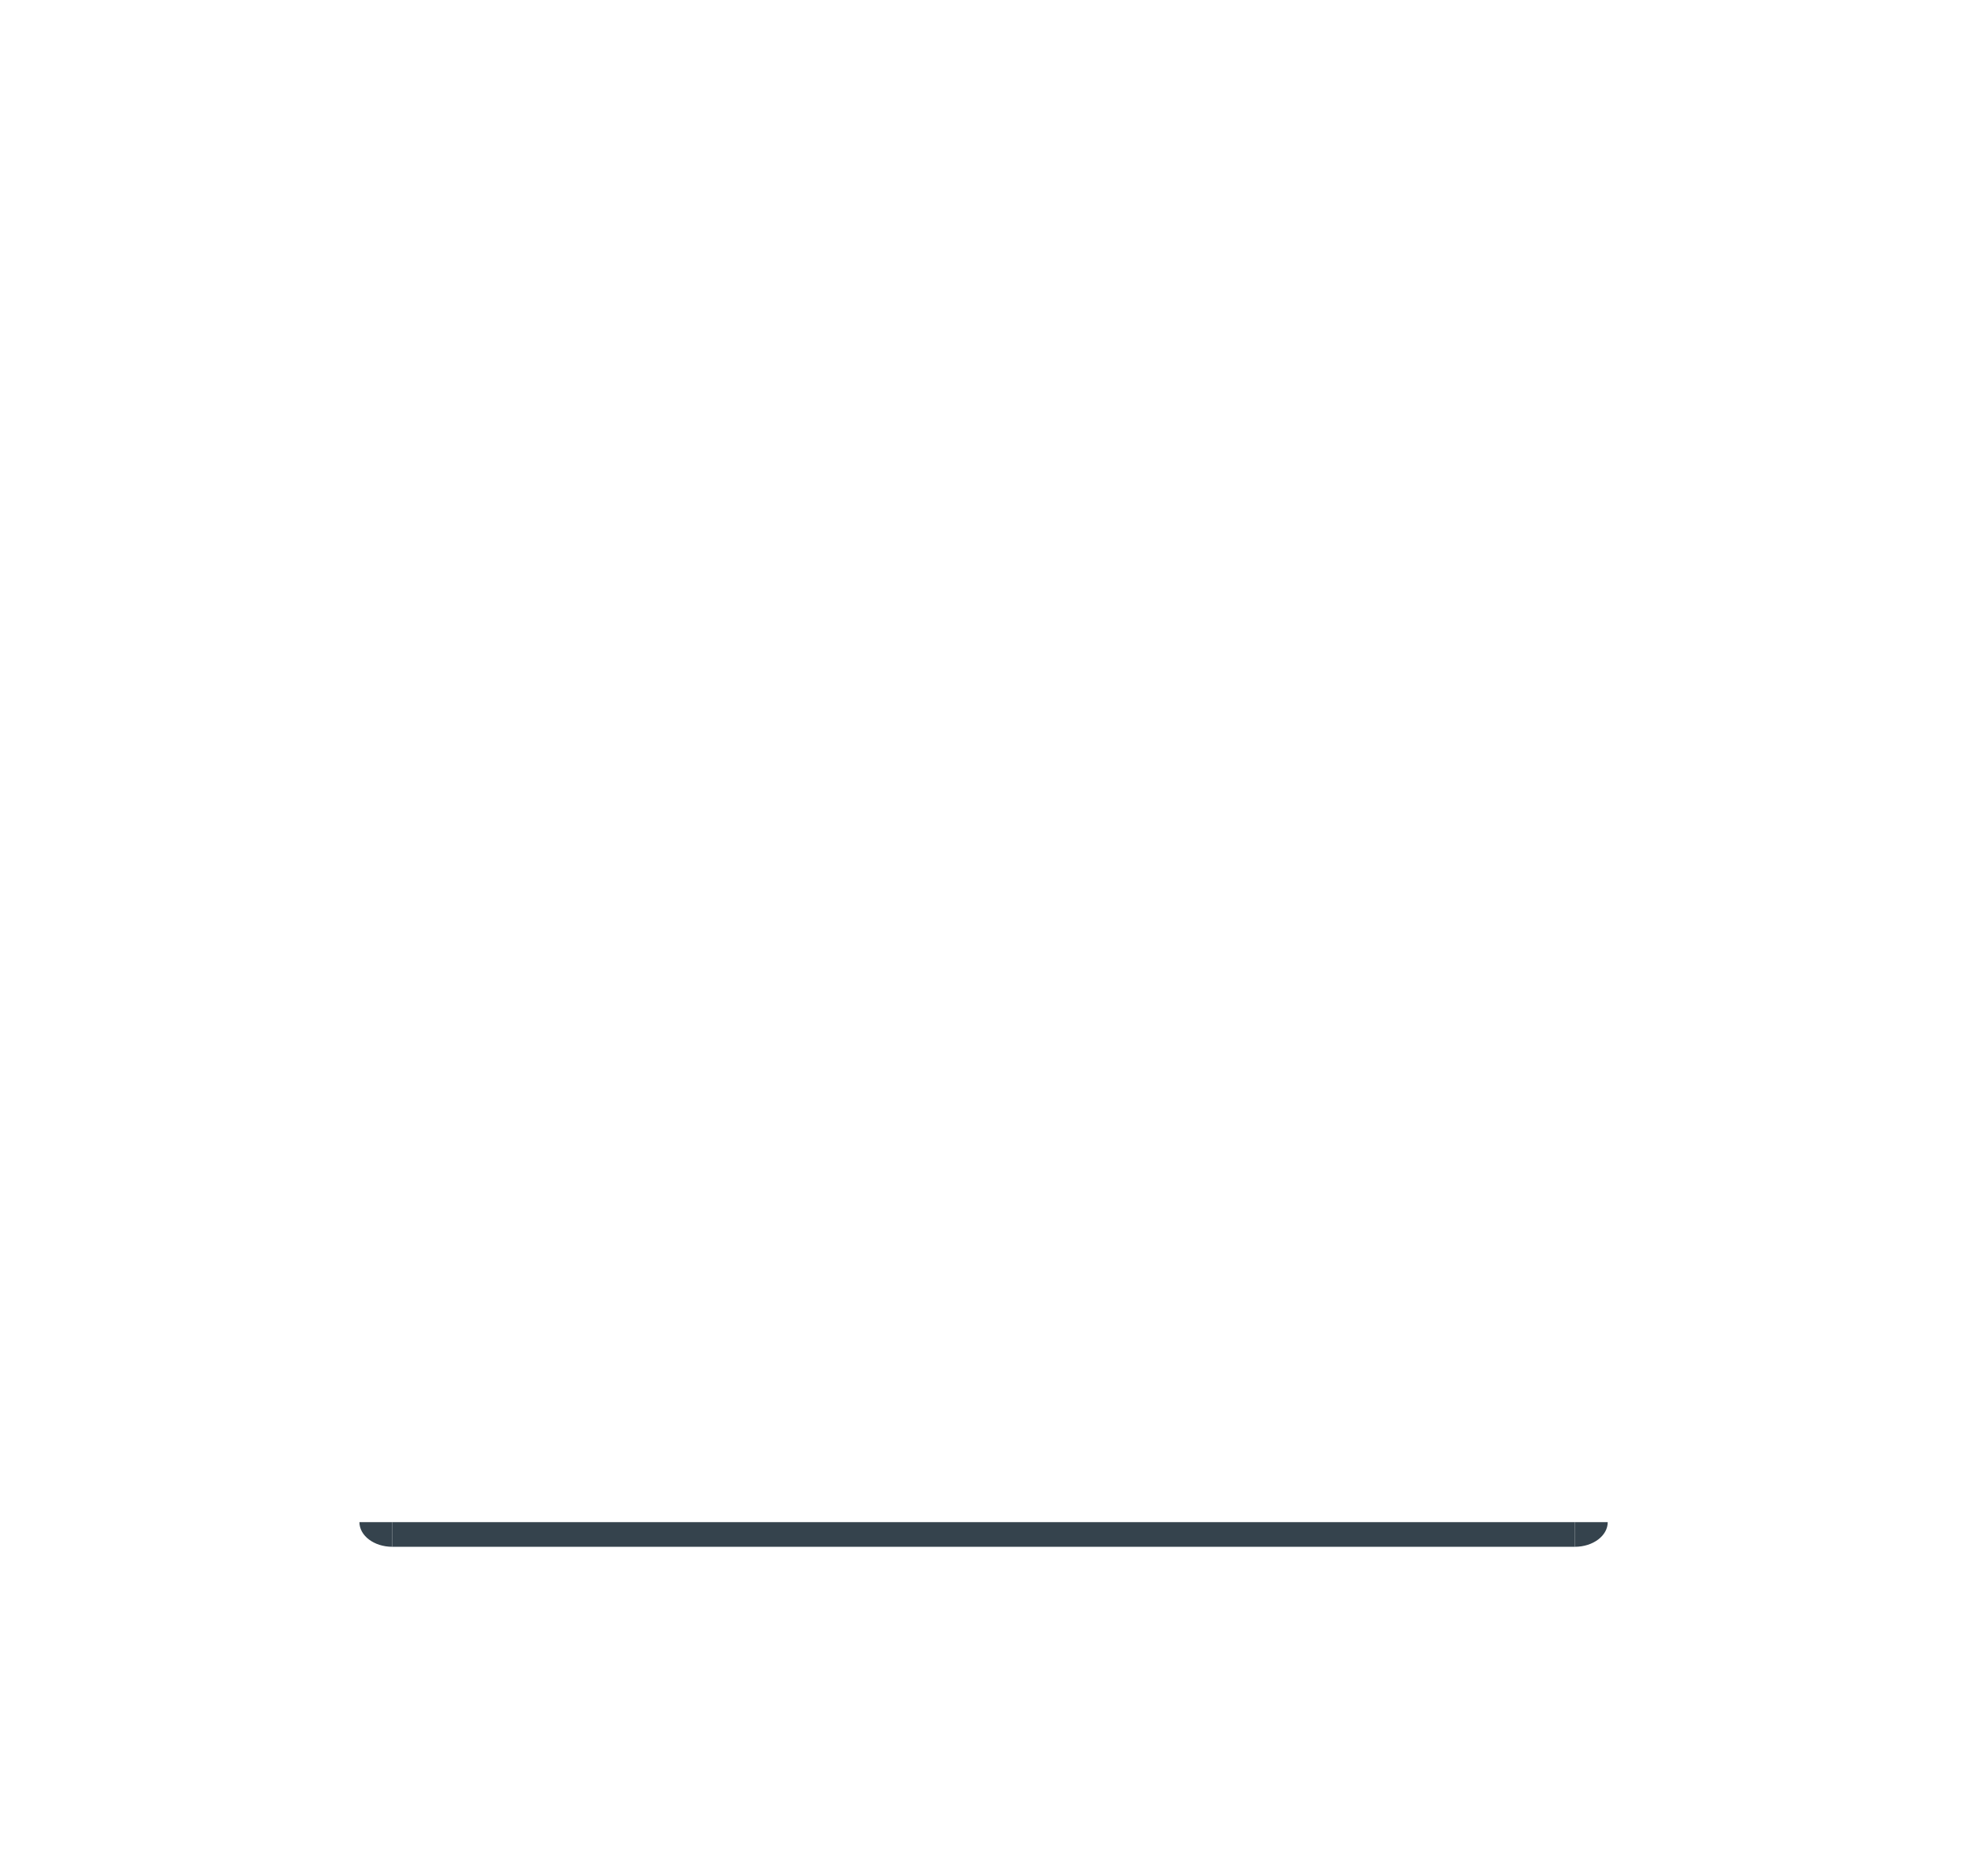
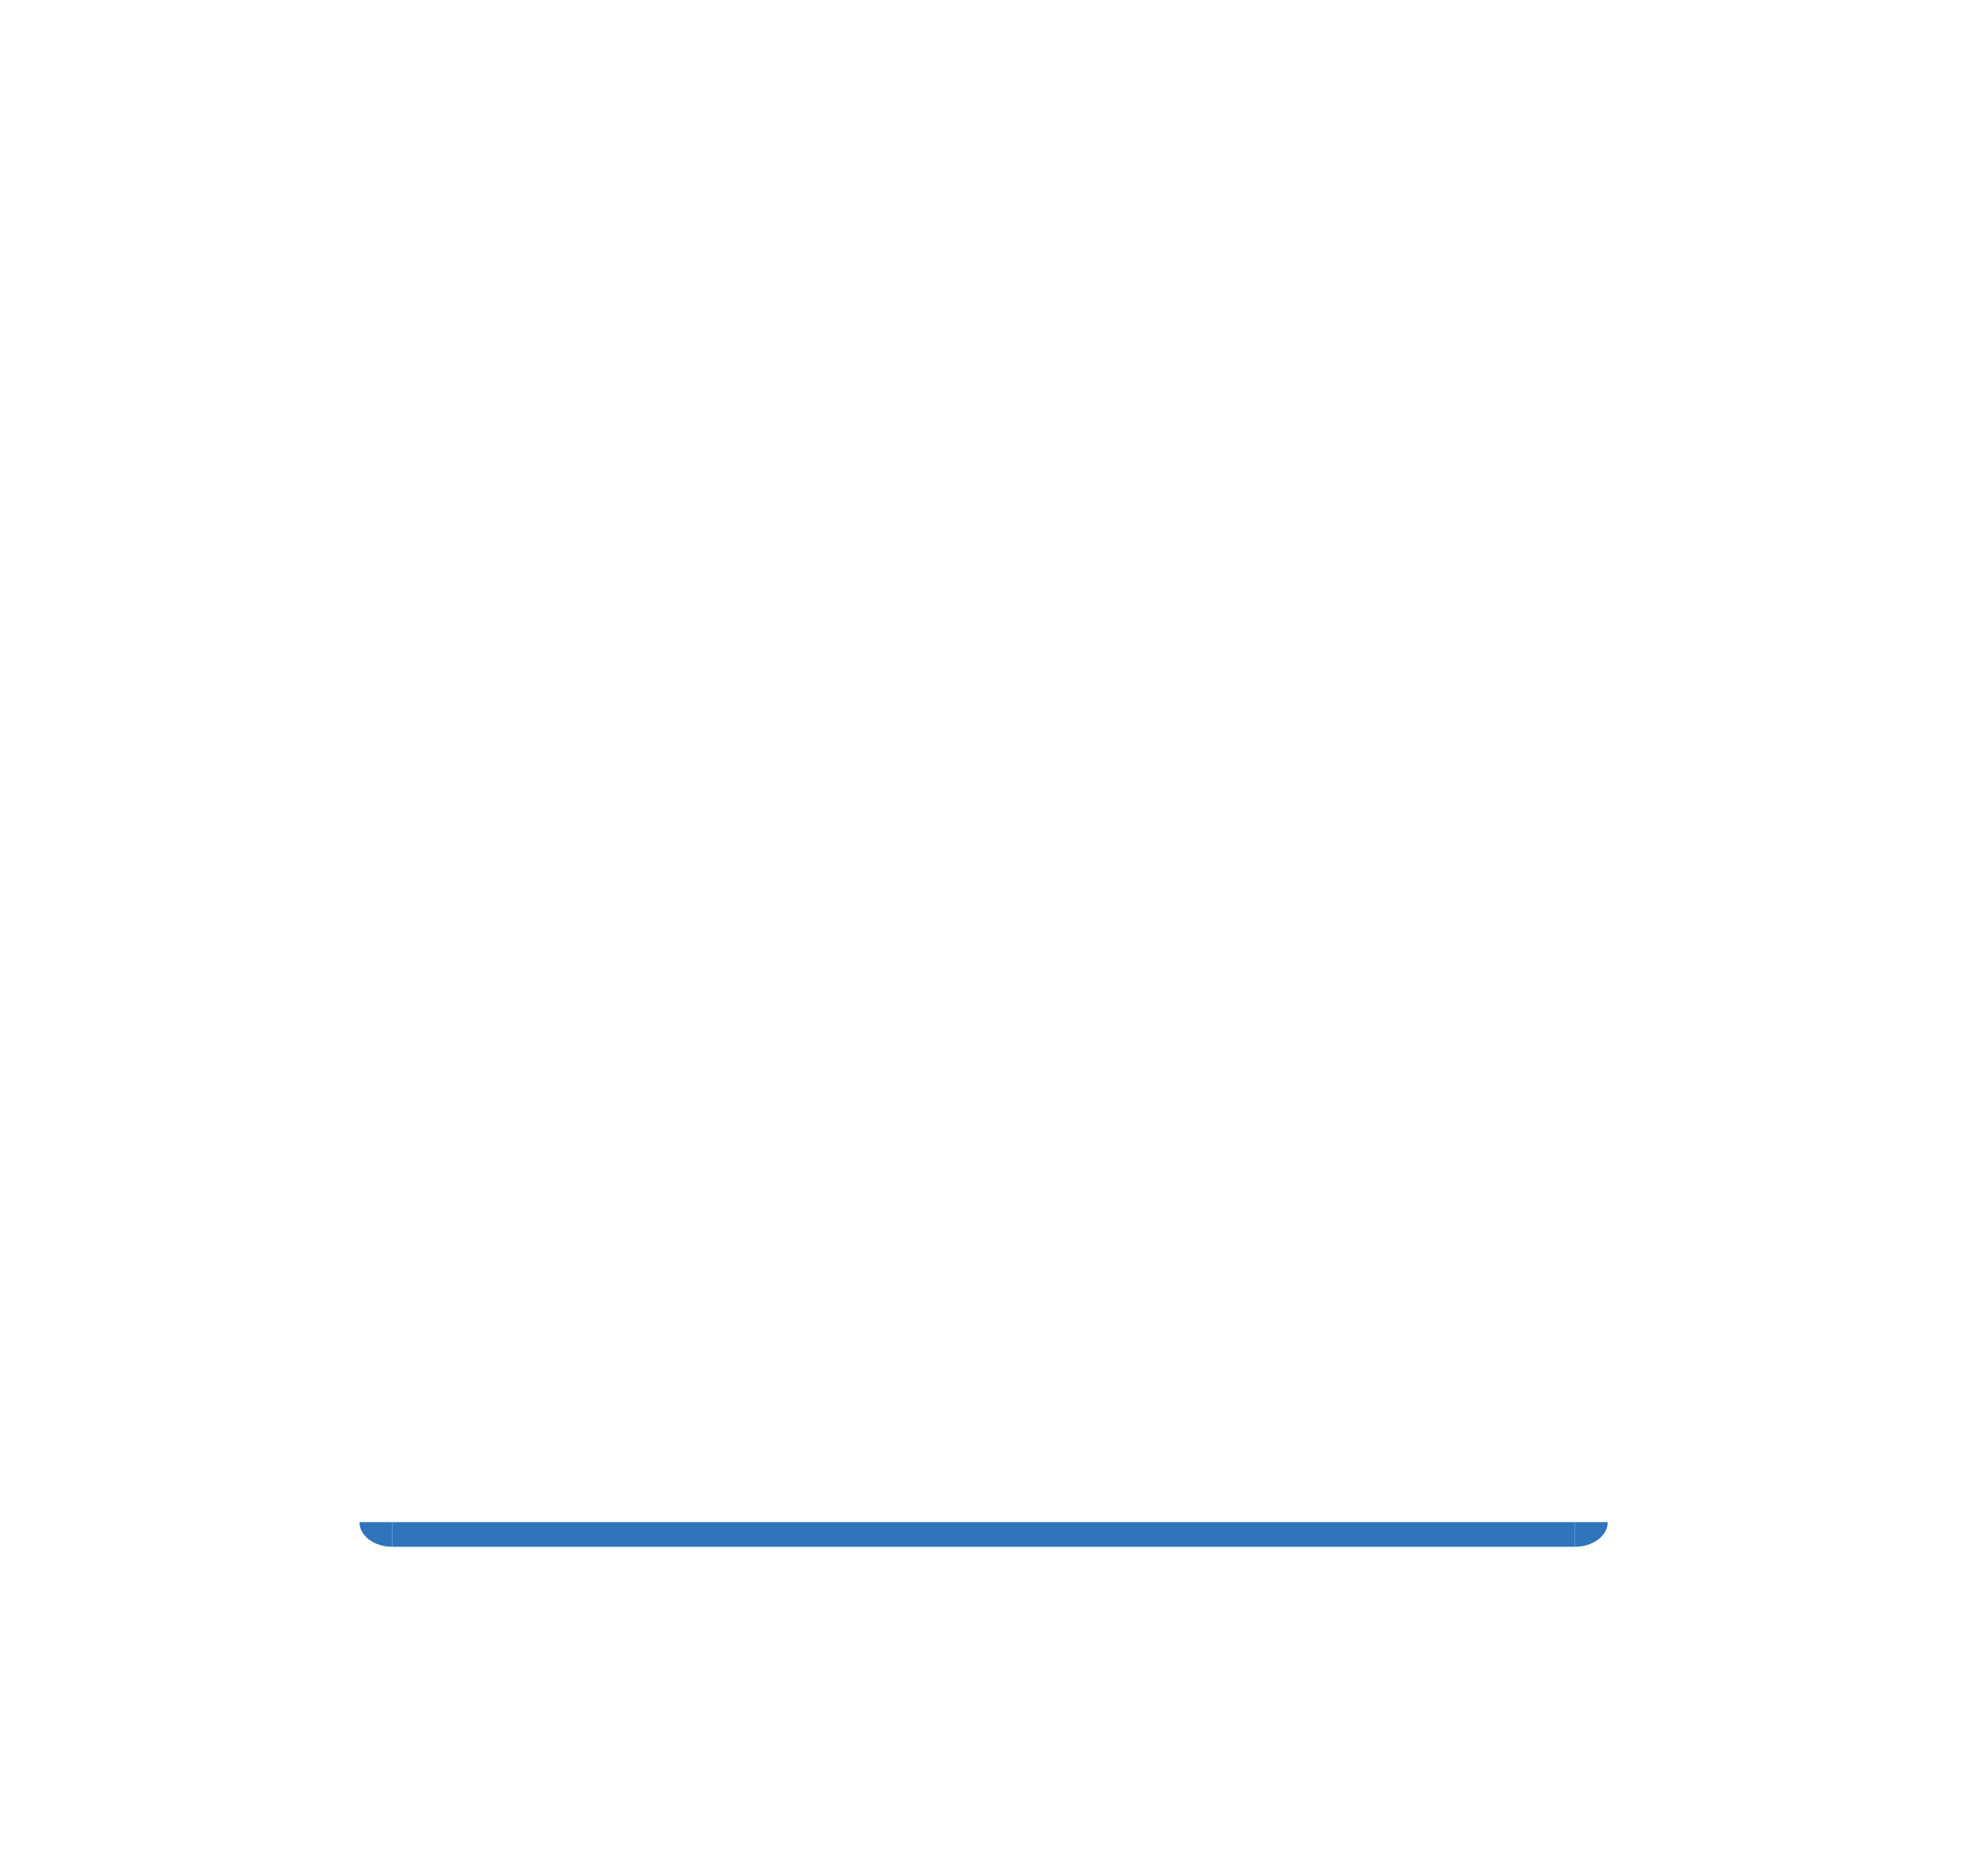
<svg xmlns="http://www.w3.org/2000/svg" xmlns:ns1="http://www.openswatchbook.org/uri/2009/osb" xmlns:xlink="http://www.w3.org/1999/xlink" height="114.153" width="120" version="1.1" viewBox="0 0 120 114.153" id="svg2">
  <defs id="defs4">
    <linearGradient id="linearGradient914" ns1:paint="solid">
      <stop style="stop-color:#000000;stop-opacity:1;" offset="0" id="stop912" />
    </linearGradient>
    <linearGradient id="linearGradient1658" ns1:paint="solid">
      <stop style="stop-color:#000000;stop-opacity:1;" offset="0" id="stop1656" />
    </linearGradient>
    <linearGradient id="212" ns1:paint="solid">
      <stop style="stop-color:#cecece;stop-opacity:1;" offset="0" id="stop1638" />
    </linearGradient>
    <linearGradient id="apple_blue" ns1:paint="solid">
      <stop style="stop-color:#3294f9;stop-opacity:0.824;" offset="0" id="stop1478" />
    </linearGradient>
    <linearGradient ns1:paint="solid" id="inside">
      <stop id="stop1123" offset="0" style="stop-color:#f2f2f2;stop-opacity:0.949;" />
    </linearGradient>
    <style type="text/css" id="current-color-scheme">
      .ColorScheme-Text {
        color:#31363b;
        stop-color:#31363b;
      }
      .ColorScheme-Background {
        color:#eff0f1;
        stop-color:#eff0f1;
      }
      .ColorScheme-Highlight {
        
        stop-
      }
      .ColorScheme-ViewText {
        color:#31363b;
        stop-color:#31363b;
      }
      .ColorScheme-ViewBackground {
        color:#fcfcfc;
        stop-color:#fcfcfc;
      }
      .ColorScheme-ViewHover {
        color:#93cee9;
        stop-color:#93cee9;
      }
      .ColorScheme-ViewFocus{
        
        stop-
      }
      .ColorScheme-ButtonText {
        color:#31363b;
        stop-color:#31363b;
      }
      .ColorScheme-ButtonBackground {
        color:#eff0f1;
        stop-color:#eff0f1;
      }
      .ColorScheme-ButtonHover {
        color:#93cee9;
        stop-color:#93cee9;
      }
      .ColorScheme-ButtonFocus{
        
        stop-
      }
      </style>
    <linearGradient xlink:href="#apple_blue" id="linearGradient1482" x1="30.347" y1="31.057" x2="102.347" y2="31.057" gradientUnits="userSpaceOnUse" gradientTransform="translate(-6.464205,36.09633)" />
    <linearGradient xlink:href="#apple_blue" id="linearGradient945" gradientUnits="userSpaceOnUse" gradientTransform="matrix(0.4134892,0,0,0.3466012,87.39197,-102.6603)" x1="20.536" y1="102.443" x2="25.372" y2="102.443" />
    <linearGradient xlink:href="#apple_blue" id="linearGradient939" gradientUnits="userSpaceOnUse" gradientTransform="matrix(0.4134892,0,0,0.3466012,-32.37443,-102.6603)" x1="20.536" y1="102.443" x2="25.372" y2="102.443" />
    <linearGradient xlink:href="#apple_blue" id="linearGradient955" gradientUnits="userSpaceOnUse" gradientTransform="matrix(0.3333333,0,0,1,58.0376,-127.9403)" x1="30.347" y1="31.057" x2="102.347" y2="31.057" />
    <linearGradient xlink:href="#apple_blue" id="linearGradient959" gradientUnits="userSpaceOnUse" gradientTransform="matrix(0.3333333,0,0,1,58.03757,-53.94027)" x1="30.347" y1="31.057" x2="102.347" y2="31.057" />
  </defs>
  <rect y="68.153" x="23.883" height="24" width="72" id="focus-center" style="opacity:0.001;fill:currentColor;fill-opacity:1;fill-rule:nonzero;stroke:none;stroke-width:3.699;stroke-linecap:round;stroke-miterlimit:4;stroke-dasharray:none;stroke-dashoffset:0;stroke-opacity:0.861" class="ColorScheme-Highlight" />
  <rect y="66.153" x="23.883" height="2" width="72" id="focus-top" class="ColorScheme-Highlight" style="opacity:0.001;fill:url(#linearGradient1482);fill-opacity:1;fill-rule:nonzero;stroke:none;stroke-width:1.068;stroke-linecap:round;stroke-miterlimit:4;stroke-dasharray:none;stroke-dashoffset:0;stroke-opacity:0.861" />
  <path transform="scale(1,-1)" d="m 97.883,-68.153 a 2,2 0 0 1 -2,2 l 0,-2 z" id="focus-topright" style="opacity:0.001;fill:url(#linearGradient945);fill-opacity:1;fill-rule:nonzero;stroke:none;stroke-width:1.353;stroke-linecap:round;stroke-miterlimit:4;stroke-dasharray:none;stroke-dashoffset:0;stroke-opacity:0.824" />
  <path style="opacity:0.001;fill:url(#linearGradient939);fill-opacity:1;fill-rule:nonzero;stroke:none;stroke-width:1.353;stroke-linecap:round;stroke-miterlimit:4;stroke-dasharray:none;stroke-dashoffset:0;stroke-opacity:0.824" id="focus-topleft" d="m -21.883,-68.153 a 2,2 0 0 1 -2,2 l 0,-2 z" transform="scale(-1)" />
-   <rect style="opacity:1;fill:#35434d;fill-opacity:1;fill-rule:nonzero;stroke:none;stroke-width:0.925;stroke-linecap:round;stroke-miterlimit:4;stroke-dasharray:none;stroke-dashoffset:0;stroke-opacity:0.861" class="ColorScheme-Highlight" id="focus-bottom" width="72" height="1.5" x="23.883" y="92.653" />
-   <path style="opacity:1;fill:#35434d;fill-opacity:1;fill-rule:nonzero;stroke:none;stroke-width:1.172;stroke-linecap:round;stroke-miterlimit:4;stroke-dasharray:none;stroke-dashoffset:0;stroke-opacity:0.824" id="focus-bottomright" d="m 97.883,92.653 a 2,1.5 0 0 1 -2,1.5 l 0,-1.5 z" />
+   <rect style="opacity:1;fill:#2e75bc;fill-opacity:1;fill-rule:nonzero;stroke:none;stroke-width:0.925;stroke-linecap:round;stroke-miterlimit:4;stroke-dasharray:none;stroke-dashoffset:0;stroke-opacity:0.861" class="ColorScheme-Highlight" id="focus-bottom" width="72" height="1.5" x="23.883" y="92.653" />
+   <path style="opacity:1;fill:#2e75bc;fill-opacity:1;fill-rule:nonzero;stroke:none;stroke-width:1.172;stroke-linecap:round;stroke-miterlimit:4;stroke-dasharray:none;stroke-dashoffset:0;stroke-opacity:0.824" id="focus-bottomright" d="m 97.883,92.653 a 2,1.5 0 0 1 -2,1.5 l 0,-1.5 z" />
  <g id="g837">
-     <path transform="scale(-1,1)" style="opacity:1;fill:#35434d;fill-opacity:1;fill-rule:nonzero;stroke:none;stroke-width:1.172;stroke-linecap:round;stroke-miterlimit:4;stroke-dasharray:none;stroke-dashoffset:0;stroke-opacity:0.824" id="focus-bottomleft" d="m -21.883,92.653 a 2,1.5 0 0 1 -2,1.5 l 0,-1.5 z" />
+     <path transform="scale(-1,1)" style="opacity:1;fill:#2e75bc;fill-opacity:1;fill-rule:nonzero;stroke:none;stroke-width:1.172;stroke-linecap:round;stroke-miterlimit:4;stroke-dasharray:none;stroke-dashoffset:0;stroke-opacity:0.824" id="focus-bottomleft" d="m -21.883,92.653 a 2,1.5 0 0 1 -2,1.5 l 0,-1.5 z" />
  </g>
  <rect style="opacity:0.001;fill:url(#linearGradient955);fill-opacity:1;fill-rule:nonzero;stroke:none;stroke-width:0.617;stroke-linecap:round;stroke-miterlimit:4;stroke-dasharray:none;stroke-dashoffset:0;stroke-opacity:0.861" class="ColorScheme-Highlight" id="focus-right" width="24" height="2" x="68.153" y="-97.883" transform="rotate(90)" />
  <rect transform="rotate(90)" y="-23.883" x="68.153" height="2" width="24" id="focus-left" class="ColorScheme-Highlight" style="opacity:0.001;fill:url(#linearGradient959);fill-opacity:1;fill-rule:nonzero;stroke:none;stroke-width:0.617;stroke-linecap:round;stroke-miterlimit:4;stroke-dasharray:none;stroke-dashoffset:0;stroke-opacity:0.861" />
</svg>
